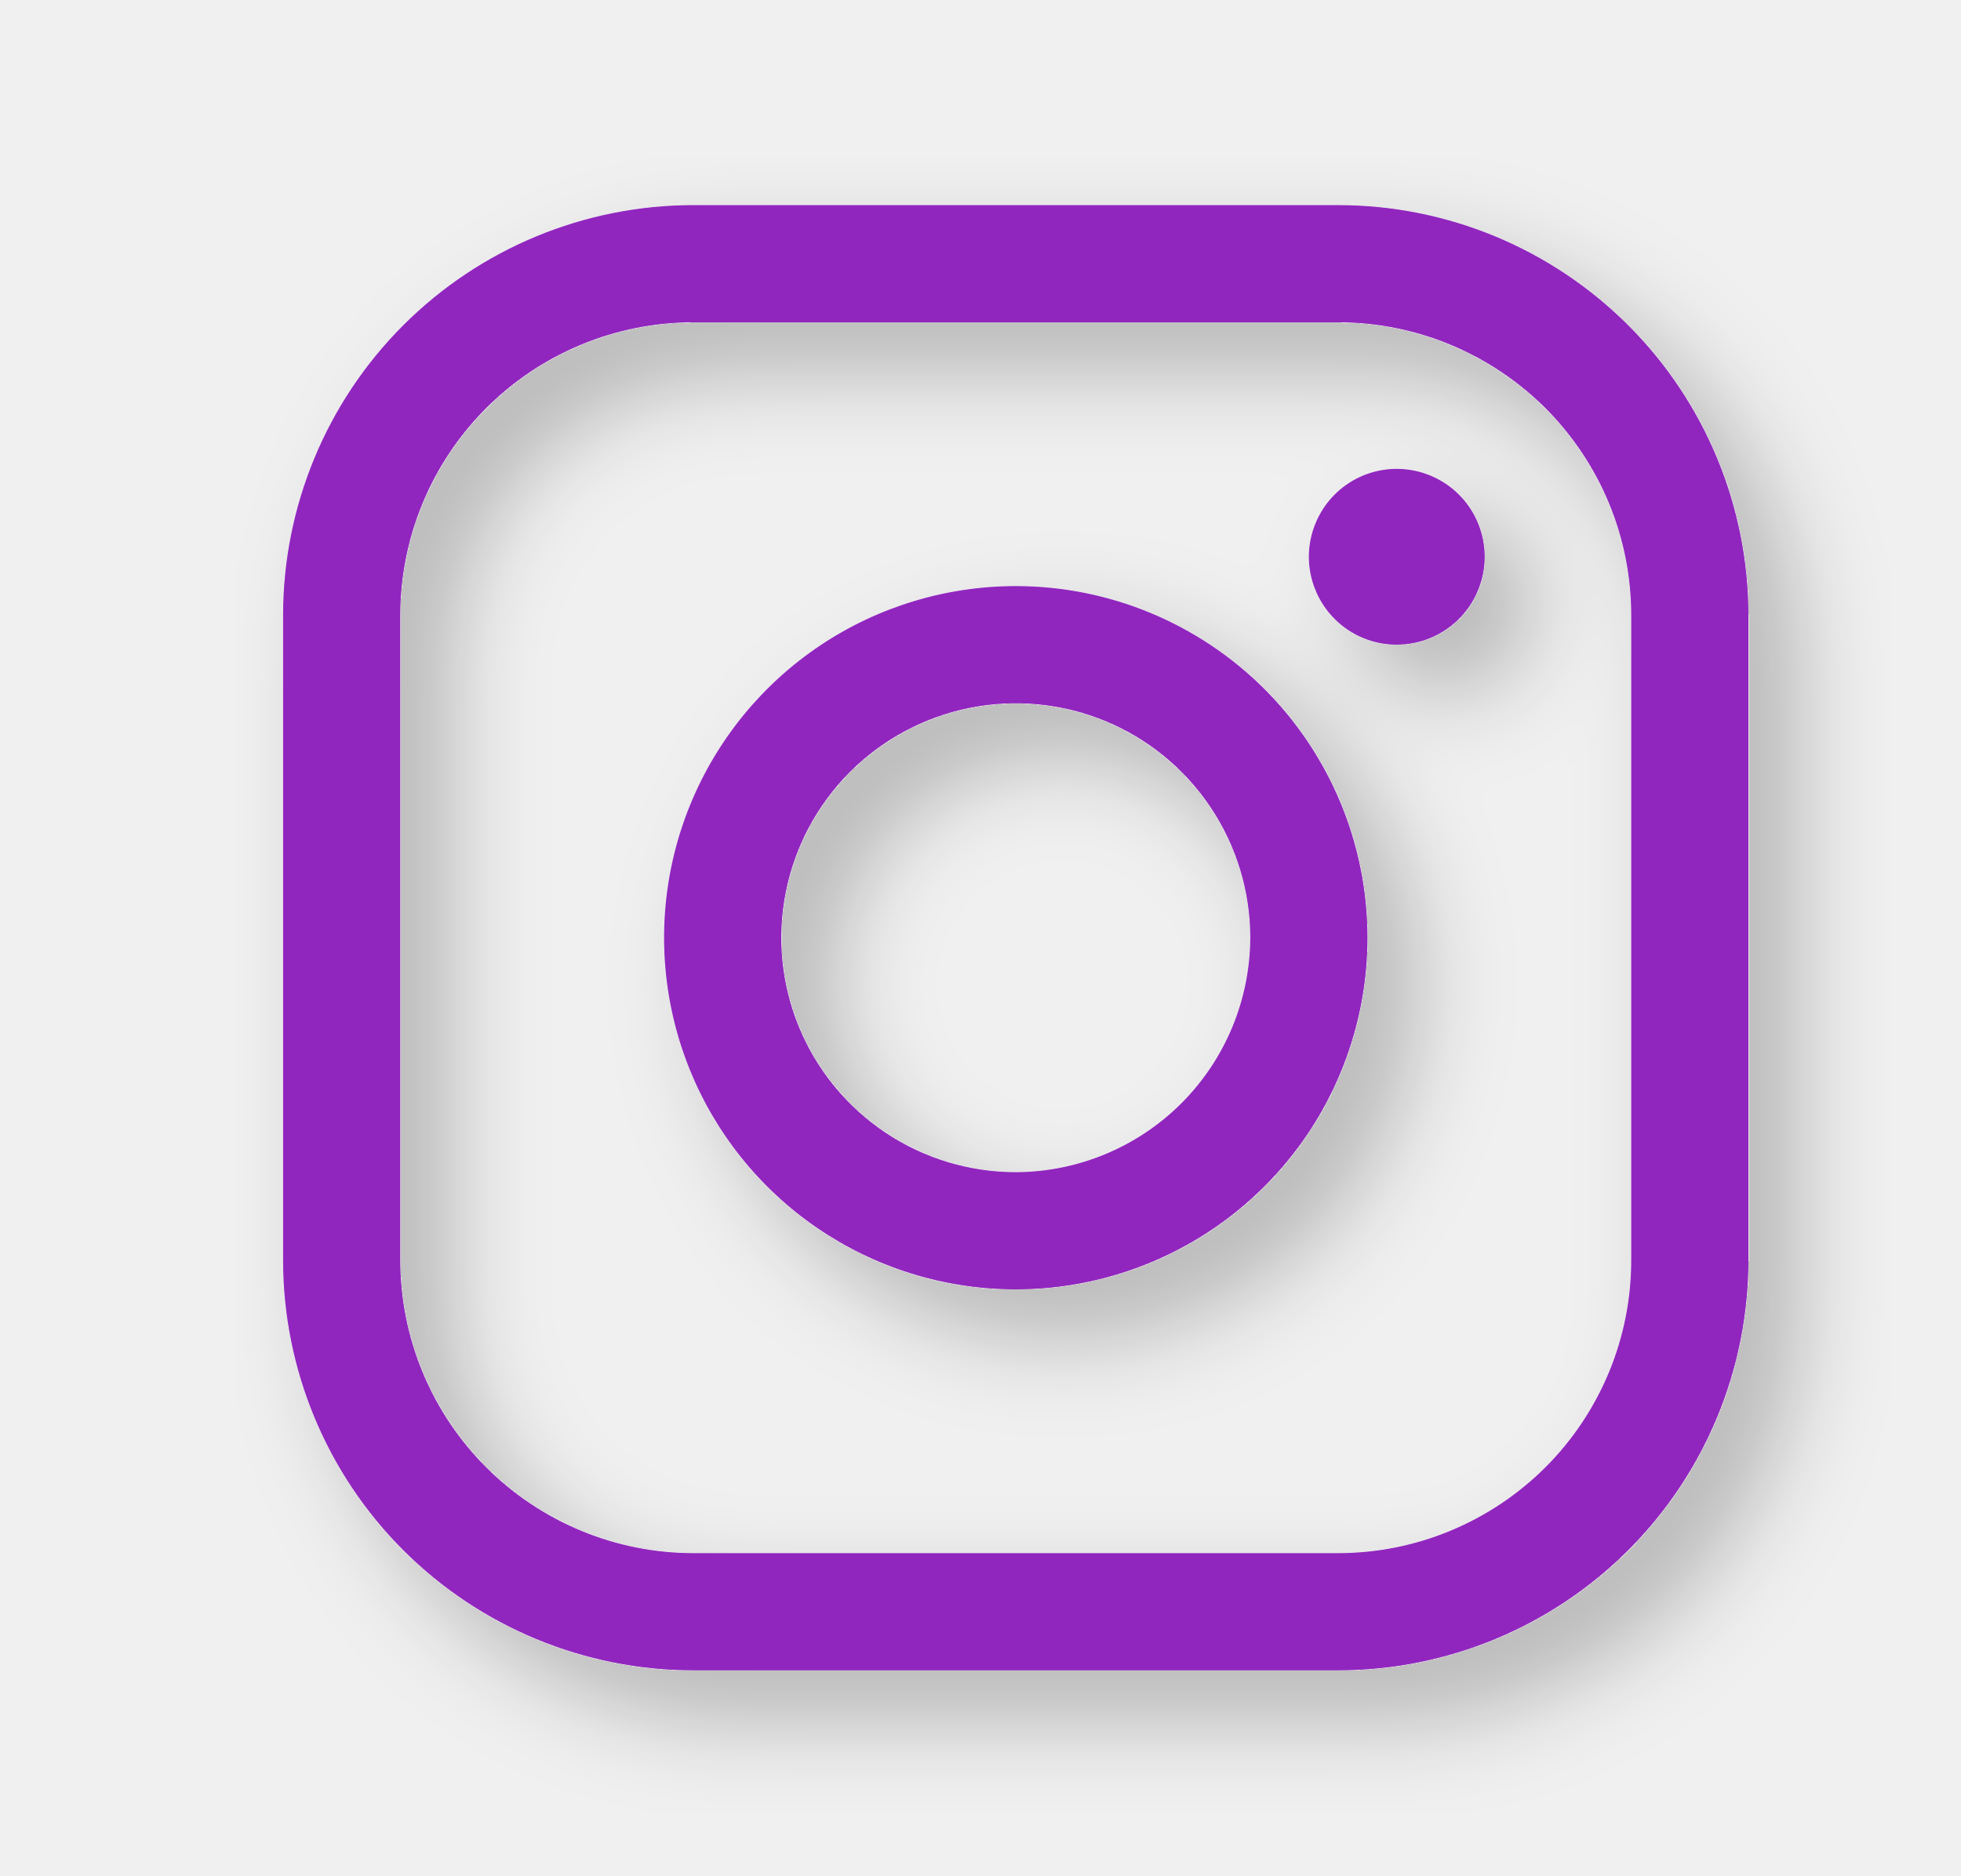
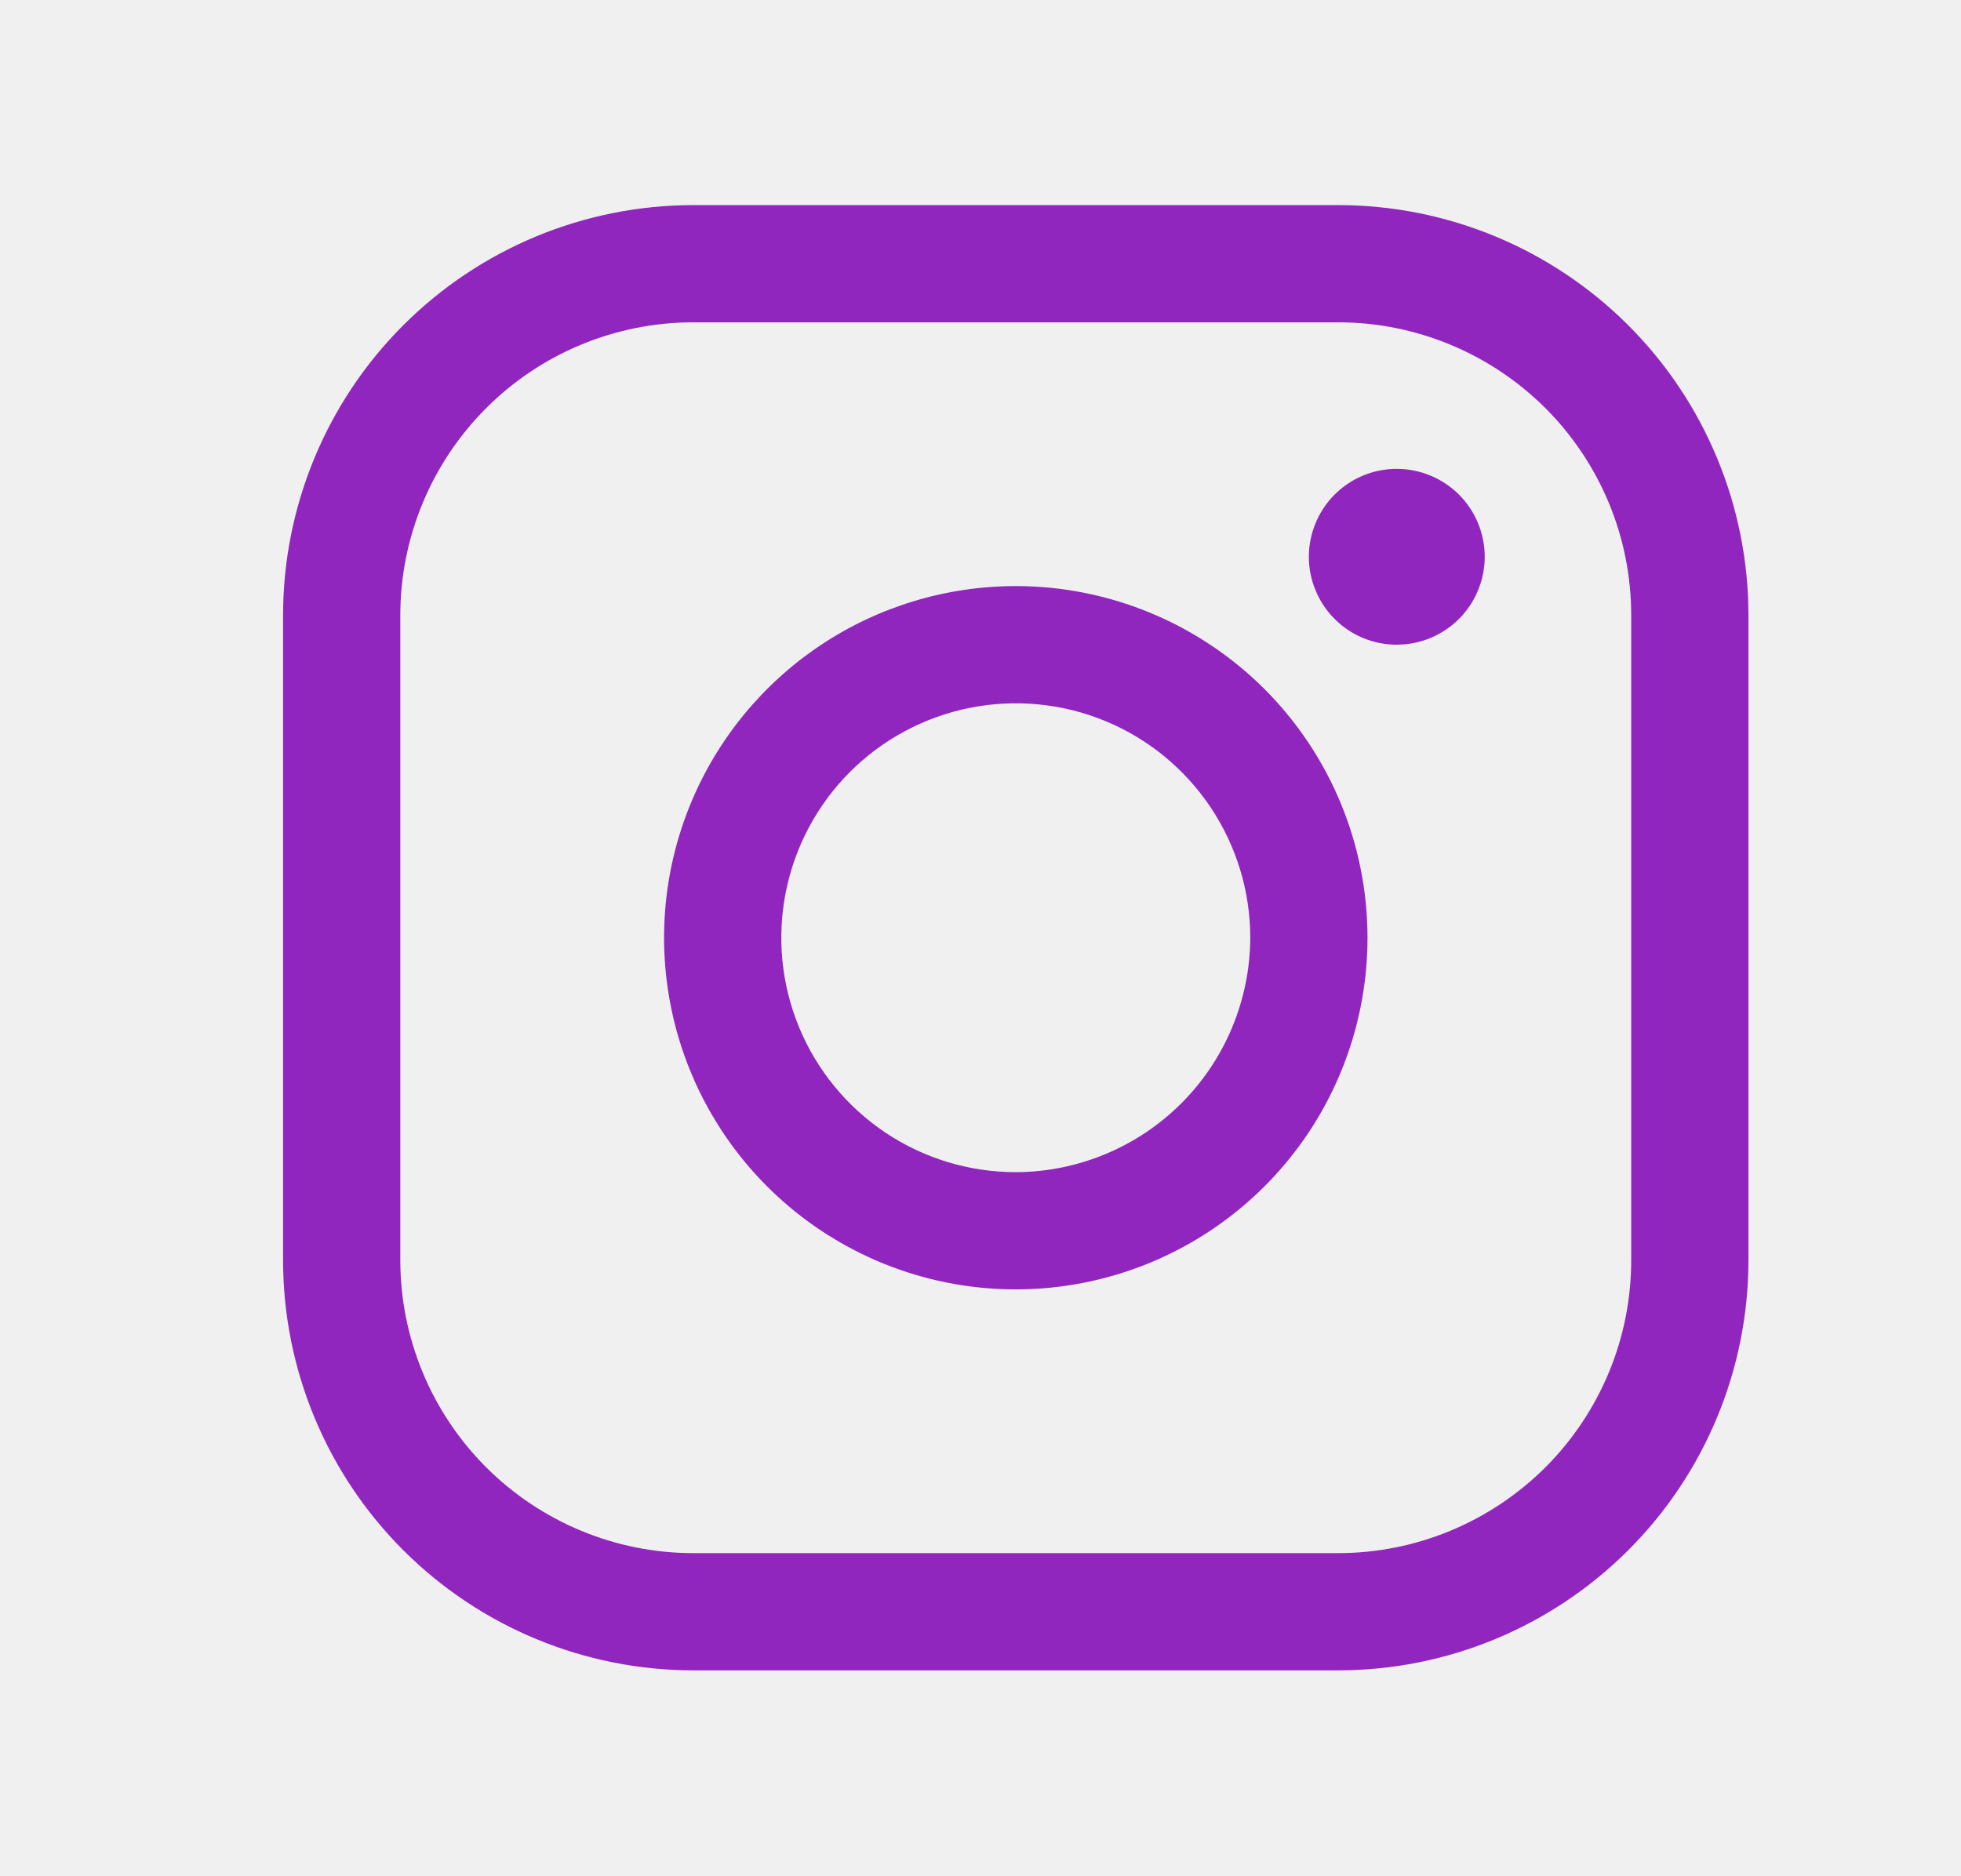
<svg xmlns="http://www.w3.org/2000/svg" width="23" height="22" viewBox="0 0 23 22" fill="none">
-   <g clip-path="url(#clip0_184_8)">
-     <g filter="url(#filter0_d_184_8)">
-       <path d="M11.914 6.875C11.098 6.875 10.3 7.117 9.622 7.57C8.944 8.023 8.415 8.668 8.103 9.421C7.79 10.175 7.709 11.005 7.868 11.805C8.027 12.605 8.42 13.34 8.997 13.917C9.574 14.494 10.309 14.887 11.109 15.046C11.909 15.205 12.739 15.123 13.492 14.811C14.246 14.499 14.89 13.97 15.344 13.292C15.797 12.613 16.039 11.816 16.039 11C16.039 9.906 15.604 8.857 14.831 8.083C14.057 7.31 13.008 6.875 11.914 6.875ZM11.914 13.75C11.37 13.75 10.838 13.589 10.386 13.287C9.934 12.984 9.581 12.555 9.373 12.052C9.165 11.55 9.11 10.997 9.217 10.463C9.323 9.93 9.585 9.44 9.969 9.055C10.354 8.671 10.844 8.409 11.377 8.303C11.911 8.197 12.464 8.251 12.966 8.459C13.469 8.667 13.898 9.02 14.2 9.472C14.502 9.924 14.664 10.456 14.664 11C14.661 11.729 14.371 12.427 13.856 12.942C13.341 13.457 12.642 13.748 11.914 13.75ZM15.695 2.406H8.132C6.856 2.406 5.632 2.913 4.729 3.816C3.827 4.718 3.32 5.942 3.32 7.219V14.781C3.32 16.058 3.827 17.282 4.729 18.184C5.632 19.087 6.856 19.594 8.132 19.594H15.695C16.971 19.594 18.195 19.087 19.098 18.184C20 17.282 20.507 16.058 20.507 14.781V7.219C20.507 5.942 20 4.718 19.098 3.816C18.195 2.913 16.971 2.406 15.695 2.406ZM19.132 14.781C19.132 15.233 19.044 15.68 18.871 16.097C18.698 16.514 18.445 16.893 18.126 17.212C17.806 17.531 17.427 17.784 17.01 17.957C16.593 18.13 16.146 18.219 15.695 18.219H8.132C7.681 18.219 7.234 18.13 6.817 17.957C6.4 17.784 6.021 17.531 5.702 17.212C5.383 16.893 5.129 16.514 4.957 16.097C4.784 15.68 4.695 15.233 4.695 14.781V7.219C4.695 6.307 5.057 5.433 5.702 4.788C6.346 4.143 7.221 3.781 8.132 3.781H15.695C16.146 3.781 16.593 3.87 17.01 4.043C17.427 4.216 17.806 4.469 18.126 4.788C18.445 5.107 18.698 5.486 18.871 5.903C19.044 6.32 19.132 6.767 19.132 7.219V14.781ZM17.414 6.531C17.414 6.735 17.353 6.935 17.24 7.104C17.127 7.274 16.965 7.406 16.777 7.484C16.589 7.562 16.381 7.582 16.181 7.543C15.981 7.503 15.797 7.405 15.653 7.26C15.509 7.116 15.411 6.932 15.371 6.732C15.331 6.532 15.352 6.325 15.43 6.137C15.508 5.948 15.64 5.787 15.809 5.674C15.979 5.56 16.178 5.5 16.382 5.5C16.656 5.5 16.918 5.609 17.112 5.802C17.305 5.995 17.414 6.258 17.414 6.531Z" fill="#9126BF" />
-     </g>
-   </g>
-   <defs>
-     <filter id="filter0_d_184_8" x="2.77" y="1.856" width="19.387" height="19.387" filterUnits="userSpaceOnUse" color-interpolation-filters="sRGB">
-       <feFlood flood-opacity="0" result="BackgroundImageFix" />
-       <feColorMatrix in="SourceAlpha" type="matrix" values="0 0 0 0 0 0 0 0 0 0 0 0 0 0 0 0 0 0 127 0" result="hardAlpha" />
-       <feOffset dx="0.55" dy="0.55" />
-       <feGaussianBlur stdDeviation="0.55" />
-       <feComposite in2="hardAlpha" operator="out" />
-       <feColorMatrix type="matrix" values="0 0 0 0 0 0 0 0 0 0 0 0 0 0 0 0 0 0 0.25 0" />
-       <feBlend mode="normal" in2="BackgroundImageFix" result="effect1_dropShadow_184_8" />
-       <feBlend mode="normal" in="SourceGraphic" in2="effect1_dropShadow_184_8" result="shape" />
-     </filter>
-     <clipPath id="clip0_184_8">
-       <rect width="22" height="22" fill="white" transform="translate(0.913696)" />
-     </clipPath>
-   </defs>
+   <path d="M11.914 6.875C11.098 6.875 10.3 7.117 9.622 7.57C8.944 8.023 8.415 8.668 8.103 9.421C7.79 10.175 7.709 11.005 7.868 11.805C8.027 12.605 8.42 13.34 8.997 13.917C9.574 14.494 10.309 14.887 11.109 15.046C11.909 15.205 12.739 15.123 13.492 14.811C14.246 14.499 14.89 13.97 15.344 13.292C15.797 12.613 16.039 11.816 16.039 11C16.039 9.906 15.604 8.857 14.831 8.083C14.057 7.31 13.008 6.875 11.914 6.875ZM11.914 13.75C11.37 13.75 10.838 13.589 10.386 13.287C9.934 12.984 9.581 12.555 9.373 12.052C9.165 11.55 9.11 10.997 9.217 10.463C9.323 9.93 9.585 9.44 9.969 9.055C10.354 8.671 10.844 8.409 11.377 8.303C11.911 8.197 12.464 8.251 12.966 8.459C13.469 8.667 13.898 9.02 14.2 9.472C14.502 9.924 14.664 10.456 14.664 11C14.661 11.729 14.371 12.427 13.856 12.942C13.341 13.457 12.642 13.748 11.914 13.75ZM15.695 2.406H8.132C6.856 2.406 5.632 2.913 4.729 3.816C3.827 4.718 3.32 5.942 3.32 7.219V14.781C3.32 16.058 3.827 17.282 4.729 18.184C5.632 19.087 6.856 19.594 8.132 19.594H15.695C16.971 19.594 18.195 19.087 19.098 18.184C20 17.282 20.507 16.058 20.507 14.781V7.219C20.507 5.942 20 4.718 19.098 3.816C18.195 2.913 16.971 2.406 15.695 2.406ZM19.132 14.781C19.132 15.233 19.044 15.68 18.871 16.097C18.698 16.514 18.445 16.893 18.126 17.212C17.806 17.531 17.427 17.784 17.01 17.957C16.593 18.13 16.146 18.219 15.695 18.219H8.132C7.681 18.219 7.234 18.13 6.817 17.957C6.4 17.784 6.021 17.531 5.702 17.212C5.383 16.893 5.129 16.514 4.957 16.097C4.784 15.68 4.695 15.233 4.695 14.781V7.219C4.695 6.307 5.057 5.433 5.702 4.788C6.346 4.143 7.221 3.781 8.132 3.781H15.695C16.146 3.781 16.593 3.87 17.01 4.043C17.427 4.216 17.806 4.469 18.126 4.788C18.445 5.107 18.698 5.486 18.871 5.903C19.044 6.32 19.132 6.767 19.132 7.219V14.781ZM17.414 6.531C17.414 6.735 17.353 6.935 17.24 7.104C17.127 7.274 16.965 7.406 16.777 7.484C16.589 7.562 16.381 7.582 16.181 7.543C15.981 7.503 15.797 7.405 15.653 7.26C15.509 7.116 15.411 6.932 15.371 6.732C15.331 6.532 15.352 6.325 15.43 6.137C15.508 5.948 15.64 5.787 15.809 5.674C15.979 5.56 16.178 5.5 16.382 5.5C16.656 5.5 16.918 5.609 17.112 5.802C17.305 5.995 17.414 6.258 17.414 6.531Z" fill="#9126BF" />
</svg>
